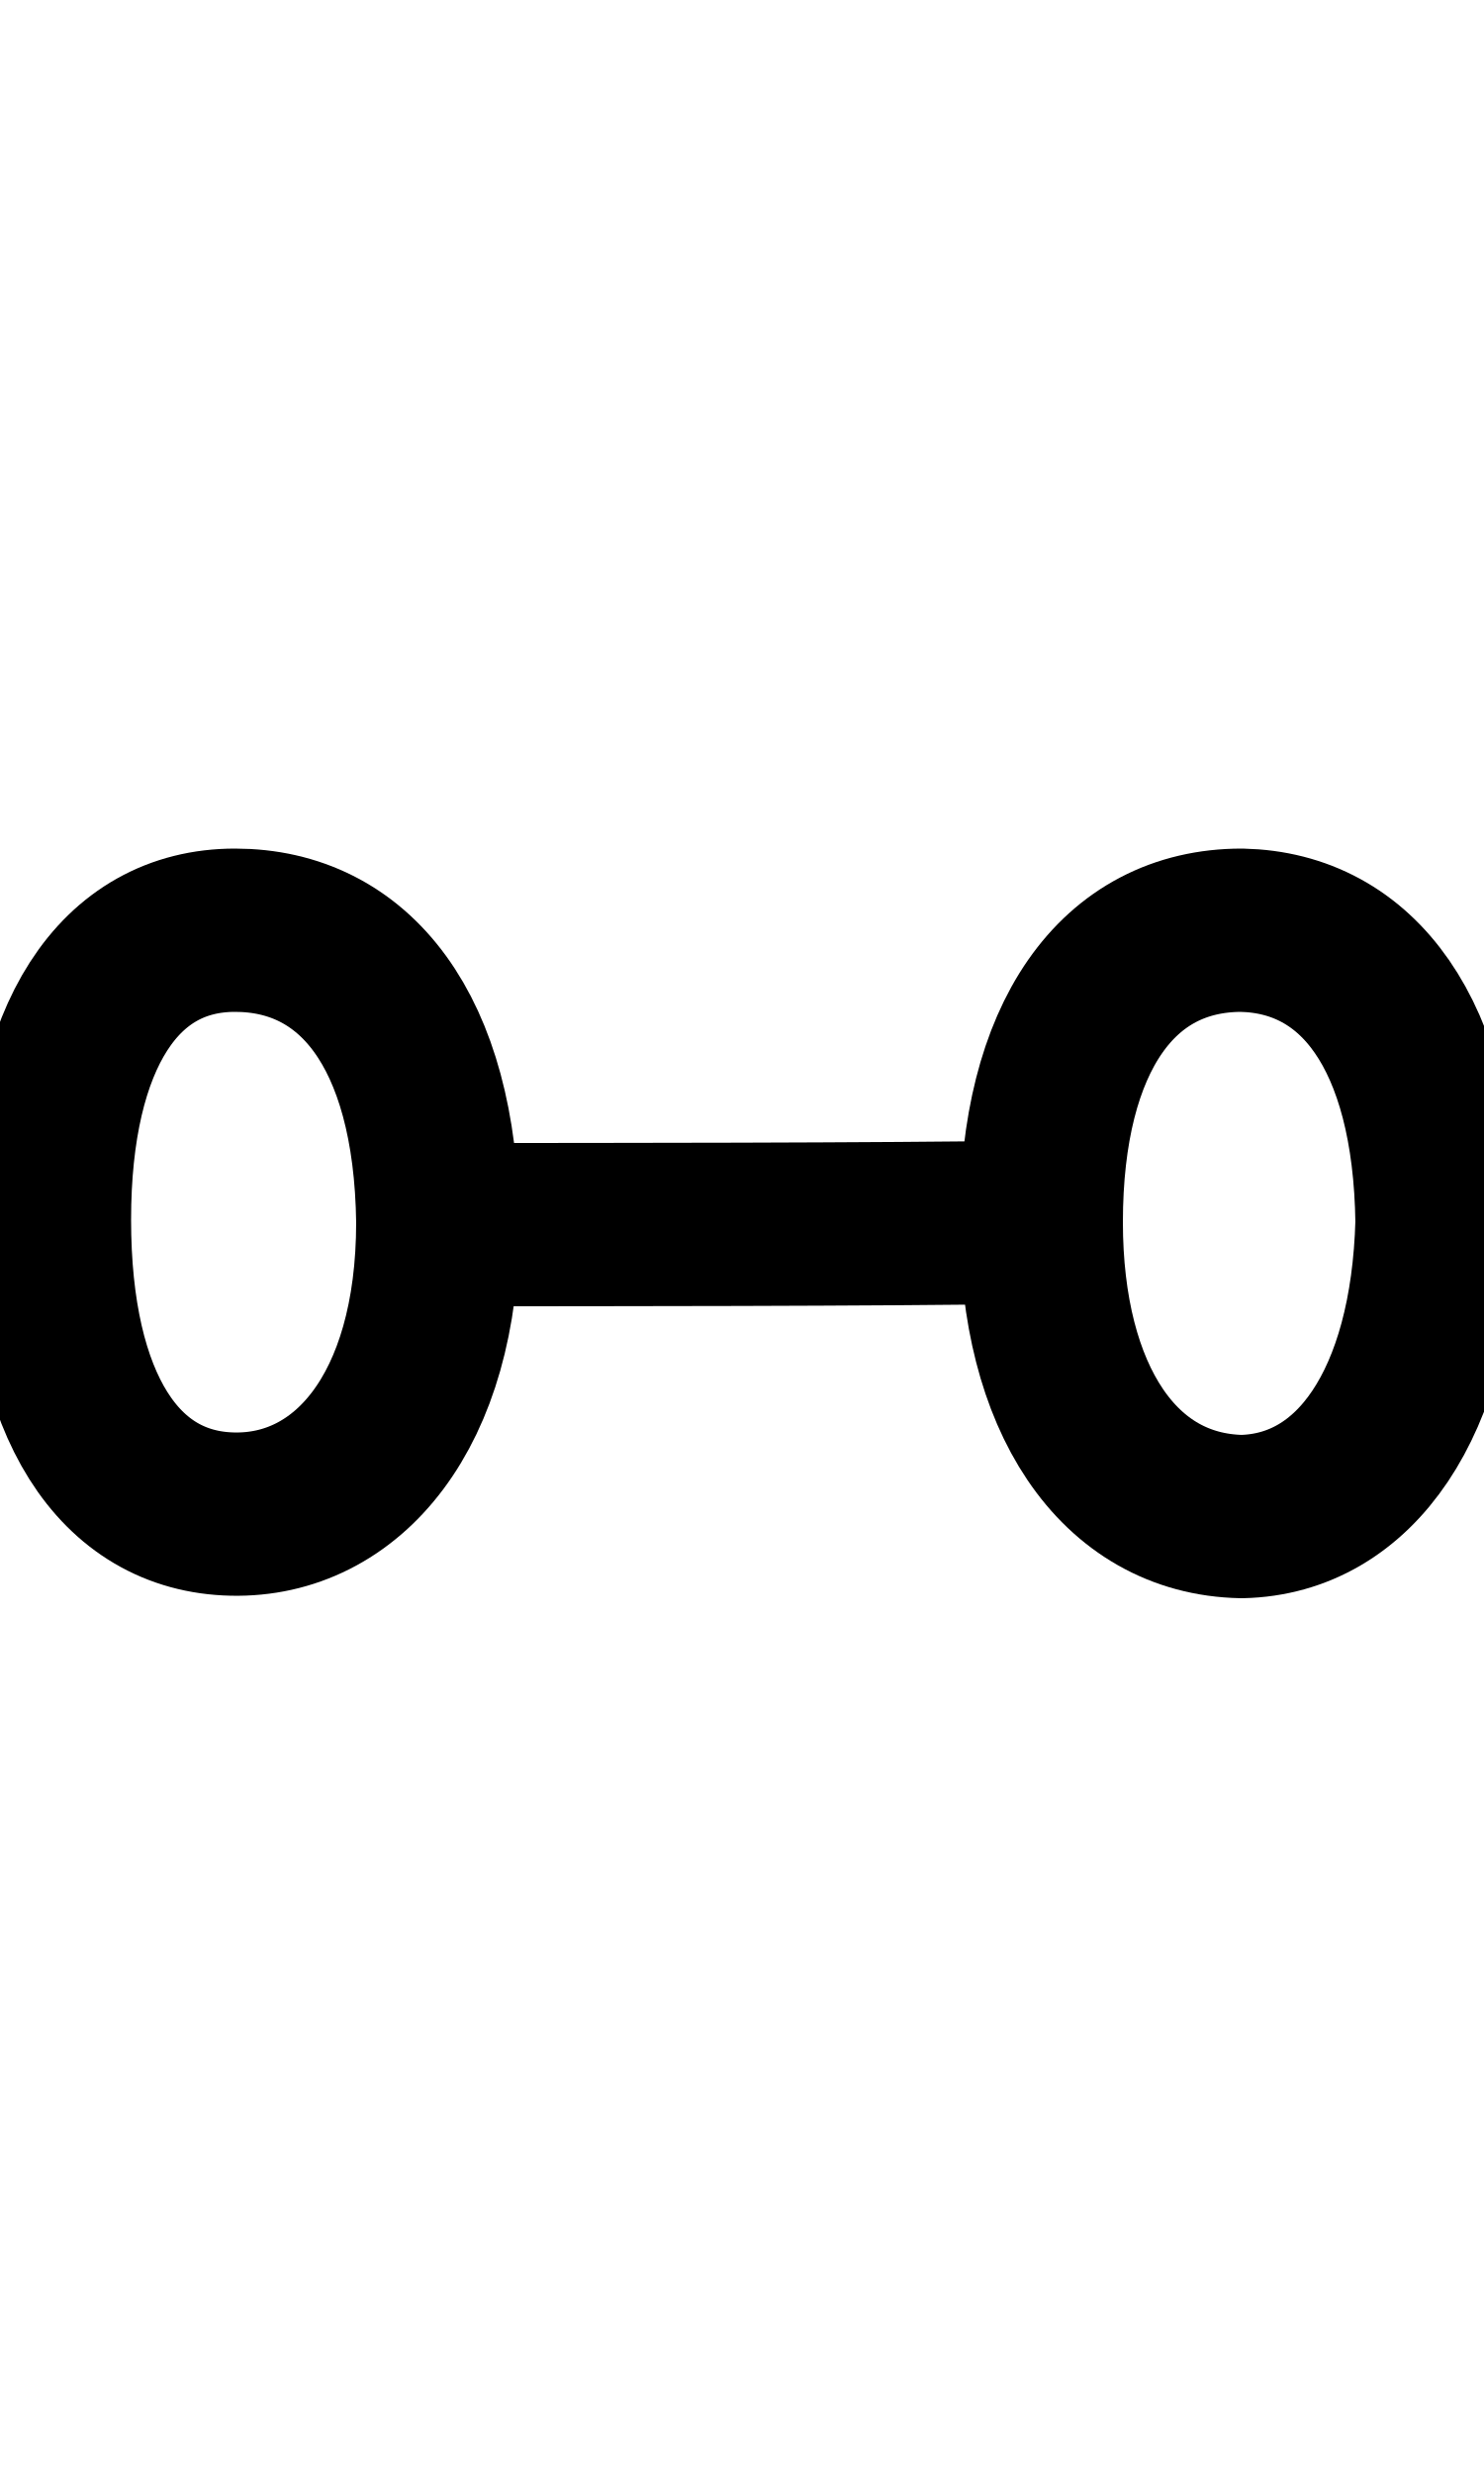
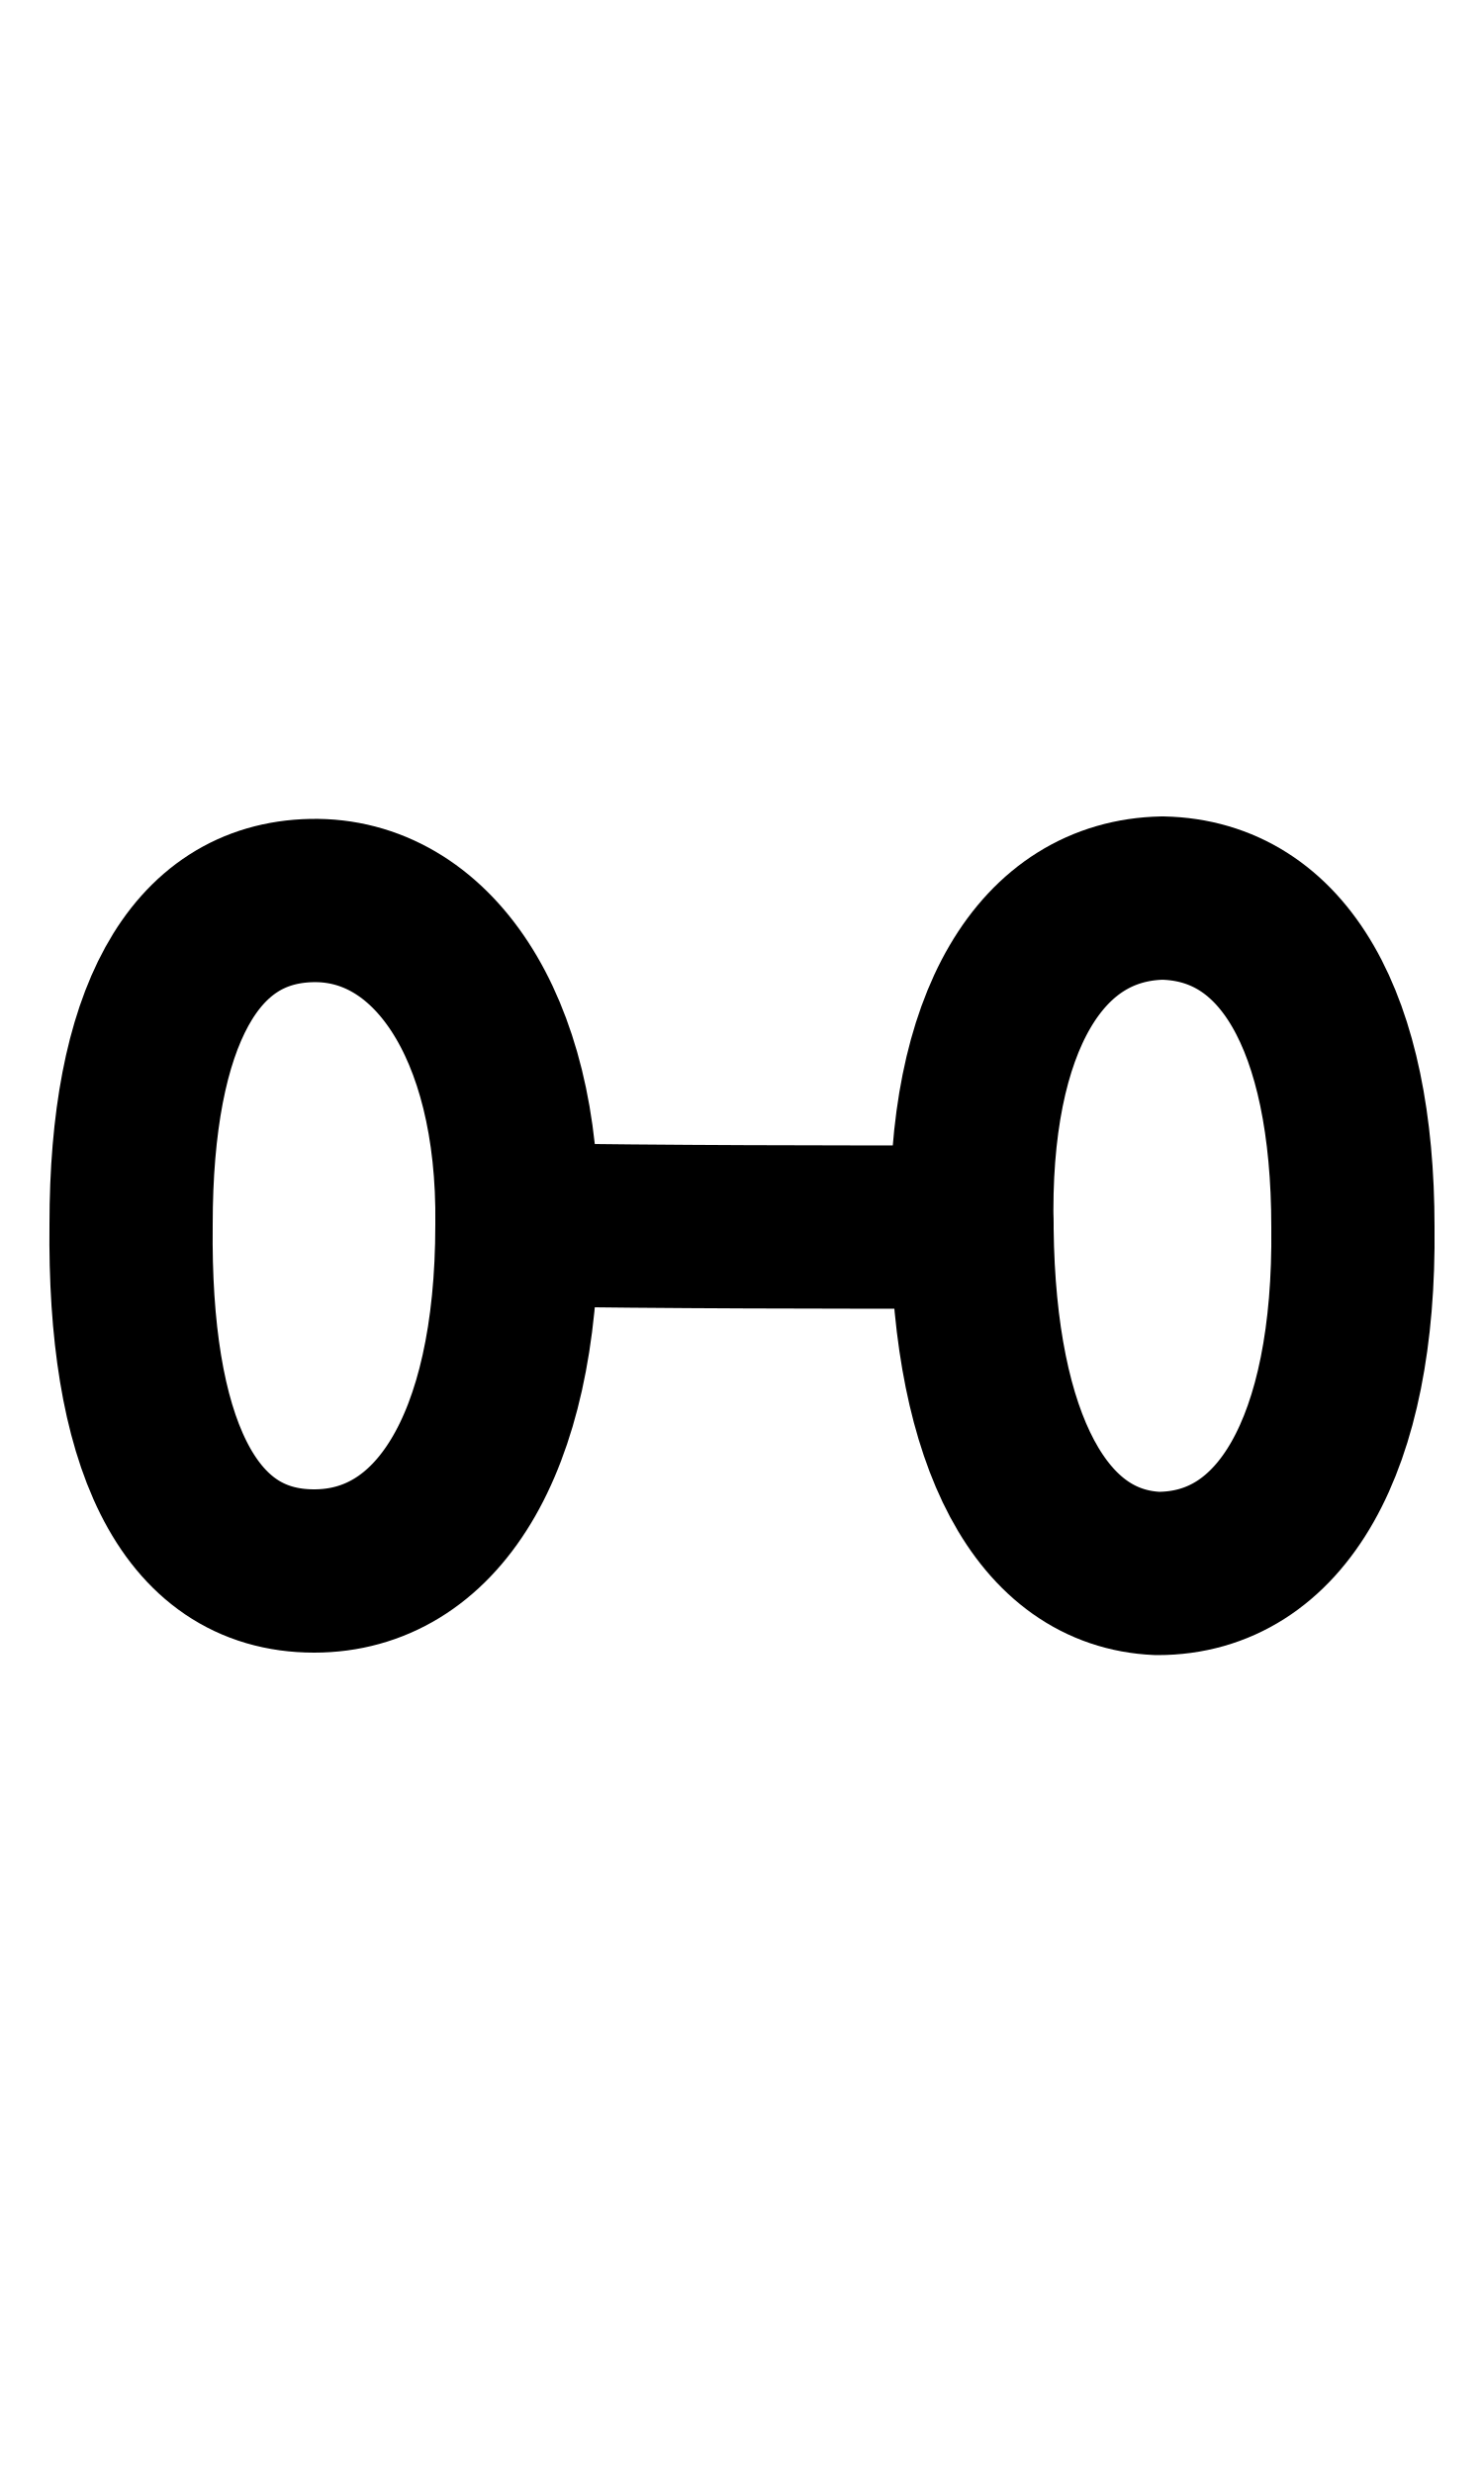
<svg xmlns="http://www.w3.org/2000/svg" viewBox="0 0 600 1000">
-   <path d="M 177 494 C 177 571 140 613 94 612 C 48 611 20 568 20 493 C 20 419 48 376 95 376 C 143 376 176 416 177 494" fill="none" stroke="black" stroke-width="66" stroke-linecap="round" stroke-linejoin="round" />
-   <path d="M 581 494 C 579 567 548 612 502 613 C 452 612 421 565 421 494 C 421 419 452 376 502 376 C 549 377 580 418 581 494" fill="none" stroke="black" stroke-width="66" stroke-linecap="round" stroke-linejoin="round" />
-   <path d="M 179 495 C 241 495 356 495 418 494" fill="none" stroke="black" stroke-width="66" stroke-linecap="round" stroke-linejoin="round" />
+   <path d="M 209 495 C 209 585 176 635 127 635 C 75 635 52 581 53 495 C 53 412 78 365 126 364 C 174 363 210 414 209 495" fill="none" stroke="black" stroke-width="66" stroke-linecap="round" stroke-linejoin="round" />
+   <path d="M 547 496 C 548 584 518 636 468 636 C 421 634 394 582 393 497 C 391 413 421 364 470 363 C 519 364 547 413 547 496" fill="none" stroke="black" stroke-width="66" stroke-linecap="round" stroke-linejoin="round" />
+   <path d="M 209 495 C 270 496 335 496 393 496" fill="none" stroke="black" stroke-width="66" stroke-linecap="round" stroke-linejoin="round" />
</svg>
